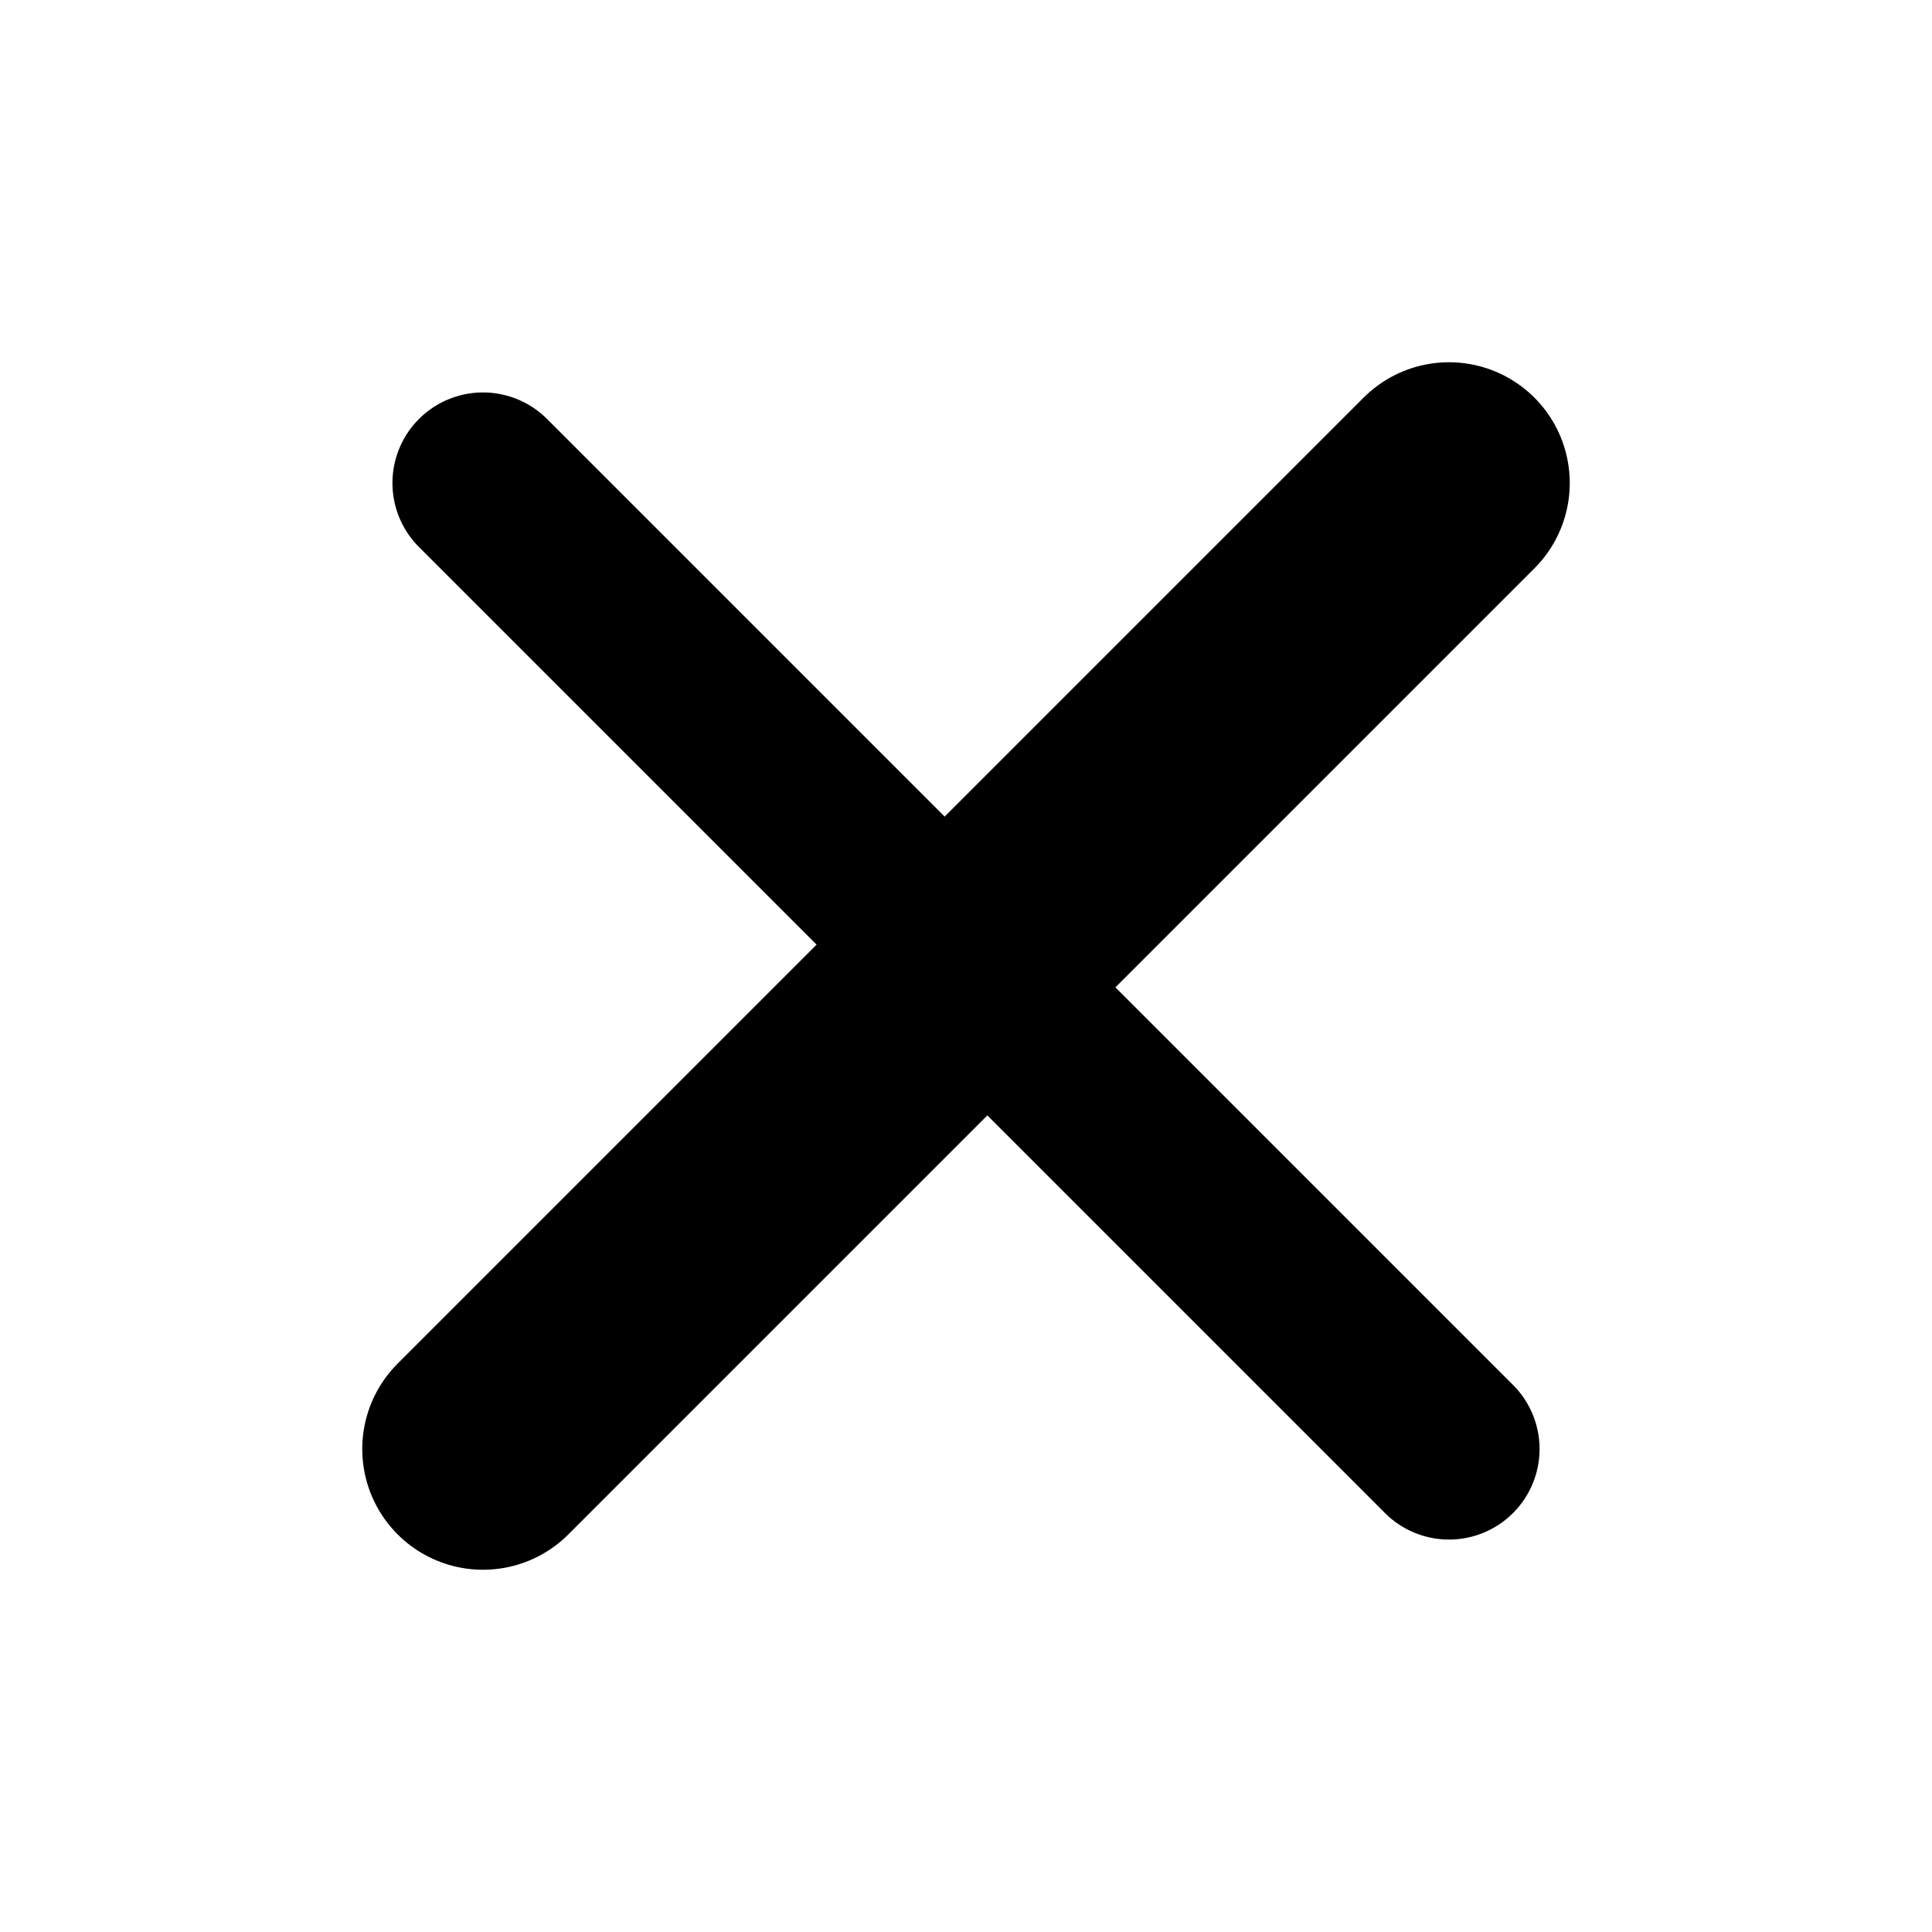
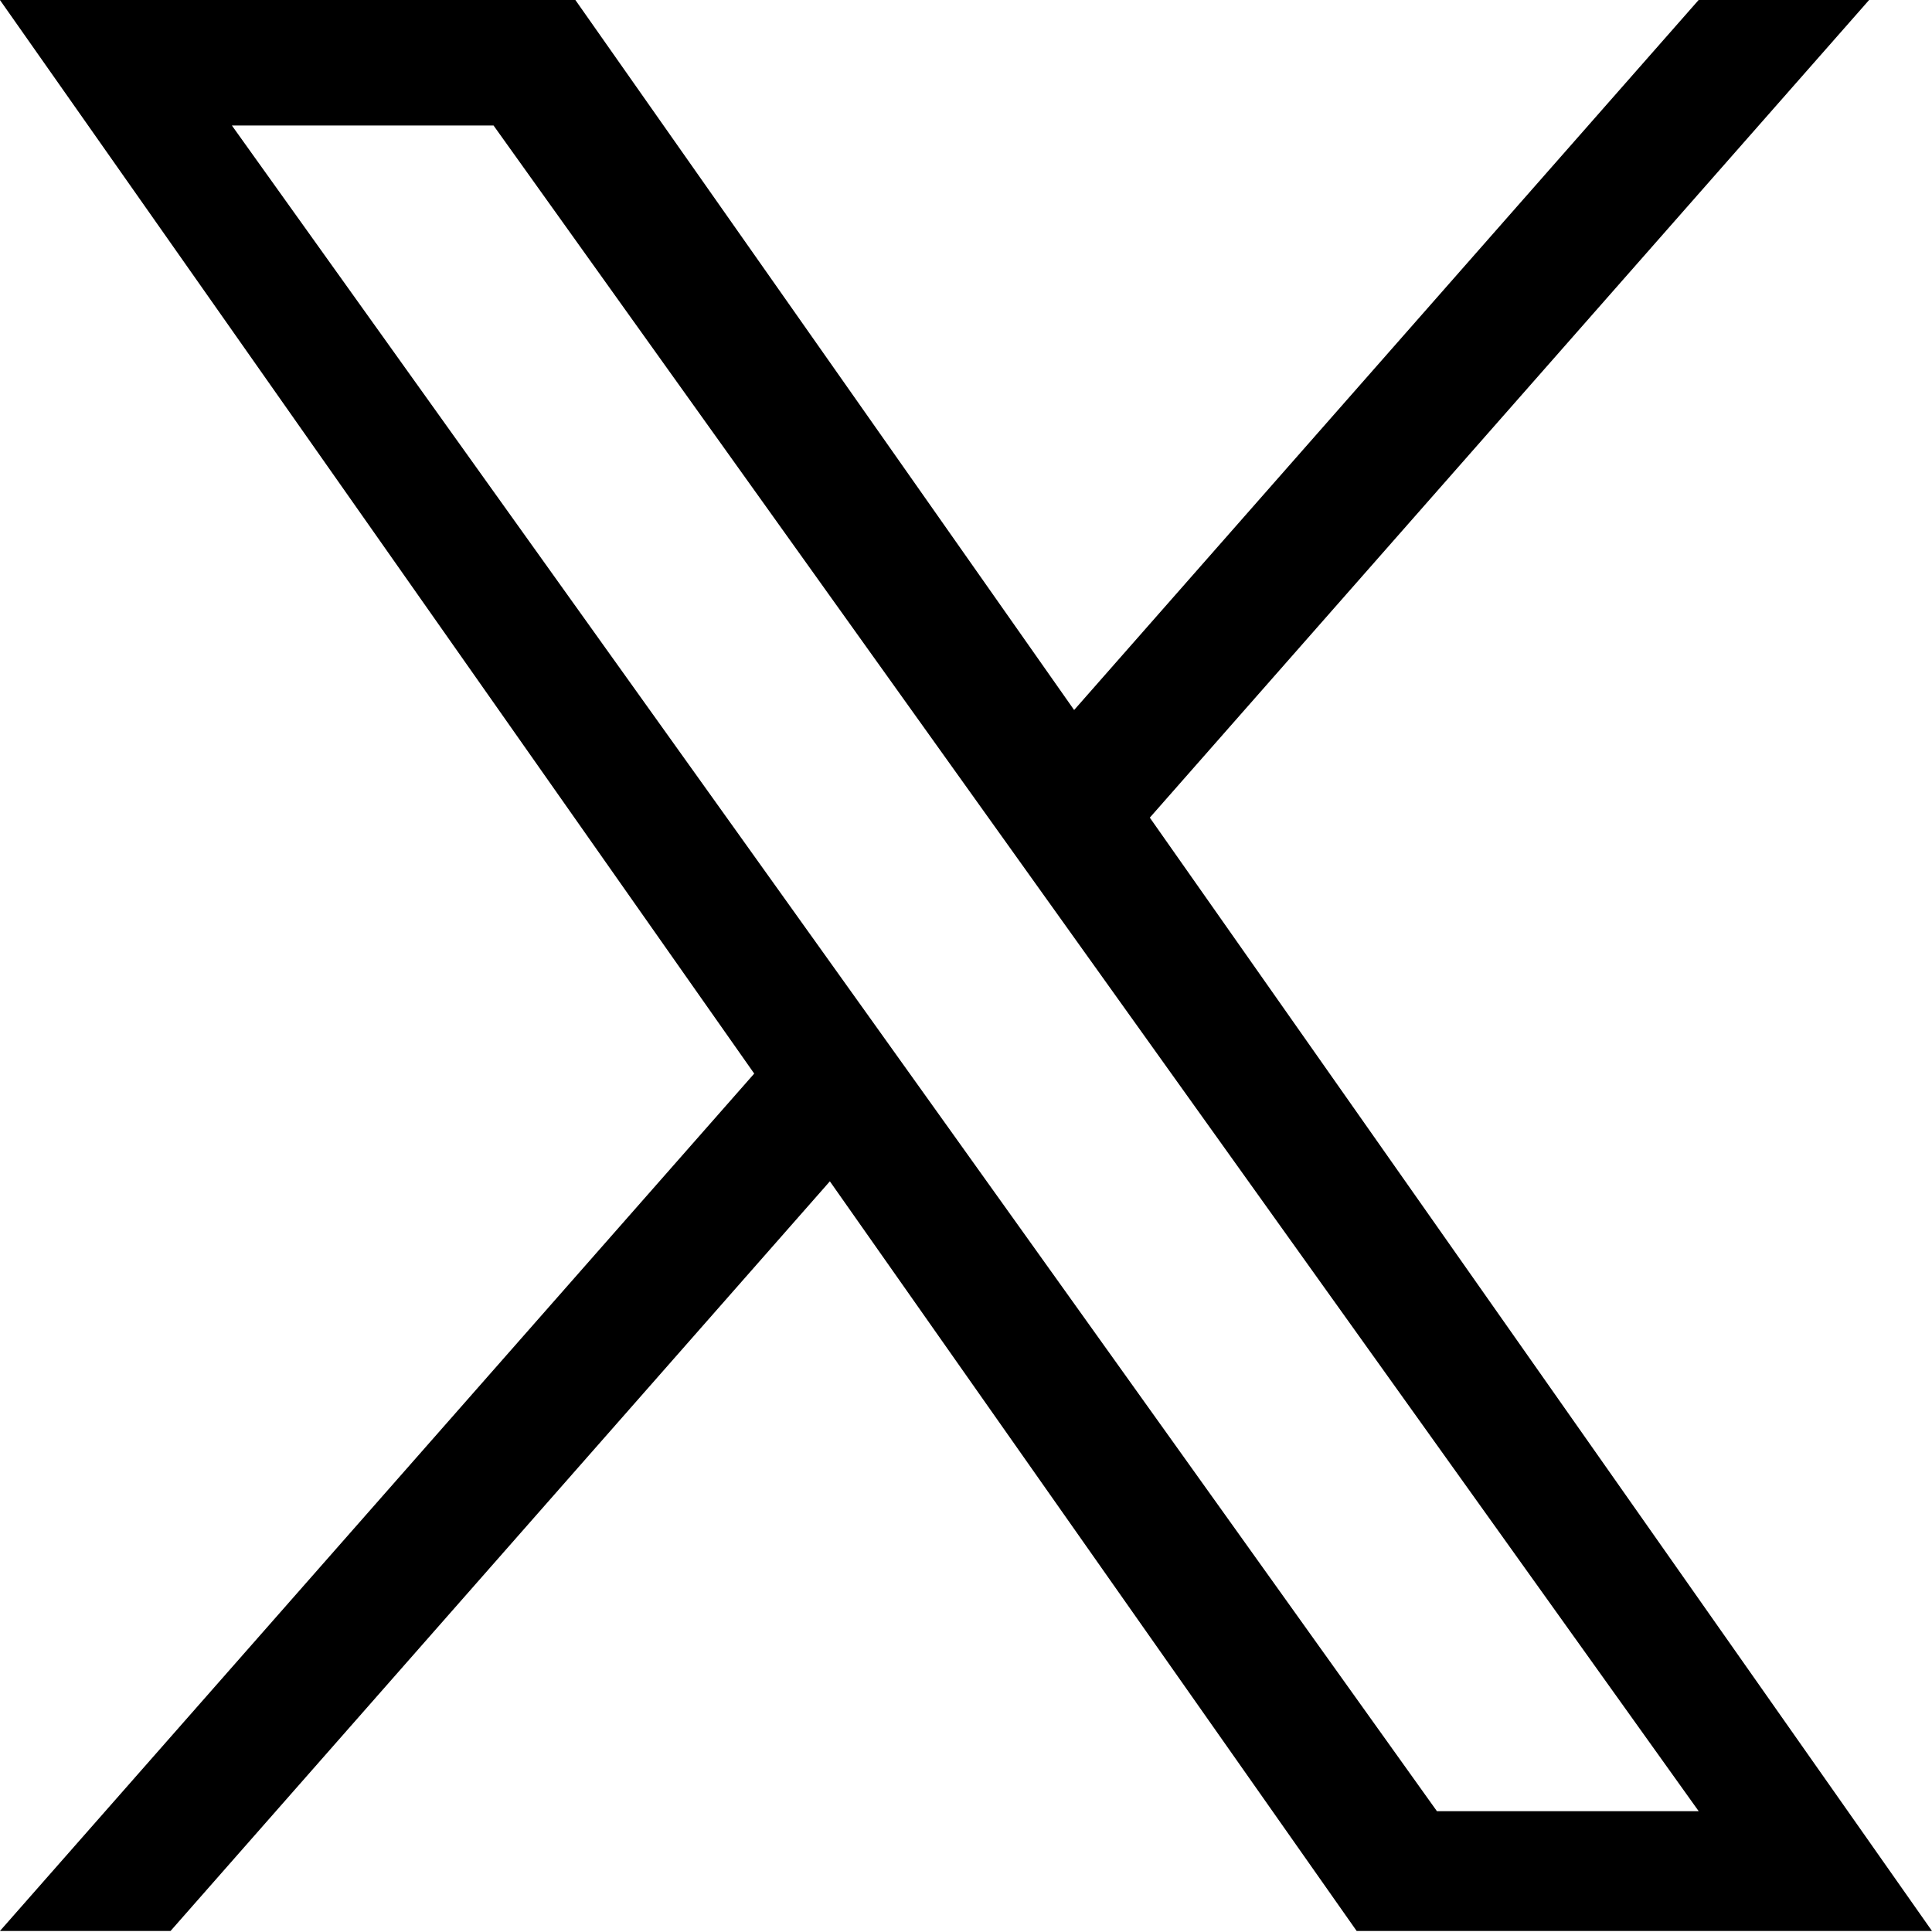
- <svg xmlns="http://www.w3.org/2000/svg" viewBox="0 0 16 16" fill="none">
-   <path d="M12 4L4 12" stroke="currentColor" stroke-width="2" stroke-linecap="round" stroke-linejoin="round" />
-   <path d="M4 4L12 12" stroke="currentColor" stroke-width="1.5" stroke-linecap="round" stroke-linejoin="round" />
+ <svg xmlns="http://www.w3.org/2000/svg" viewBox="0 0 18 18" fill="none">
+   <path d="M5.187 0.333L9.734 6.806L9.978 7.152L10.258 6.835L15.977 0.333H16.677L10.562 7.284H10.07L10.44 7.81L17.358 17.657H12.813L8.005 10.815L7.762 10.468L7.482 10.785L1.438 17.657H0.737L7.277 10.223L7.451 10.025L7.3 9.811L0.641 0.333H5.187ZM1.889 1.363L7.555 9.288L8.204 10.196V10.197L8.267 10.284L13.116 17.068L13.216 17.208H16.475L16.098 16.681L10.154 8.367L9.442 7.371L4.87 0.976L4.771 0.836H1.512L1.889 1.363Z" fill="currentColor" stroke="currentColor" stroke-width="0.667" />
</svg>
